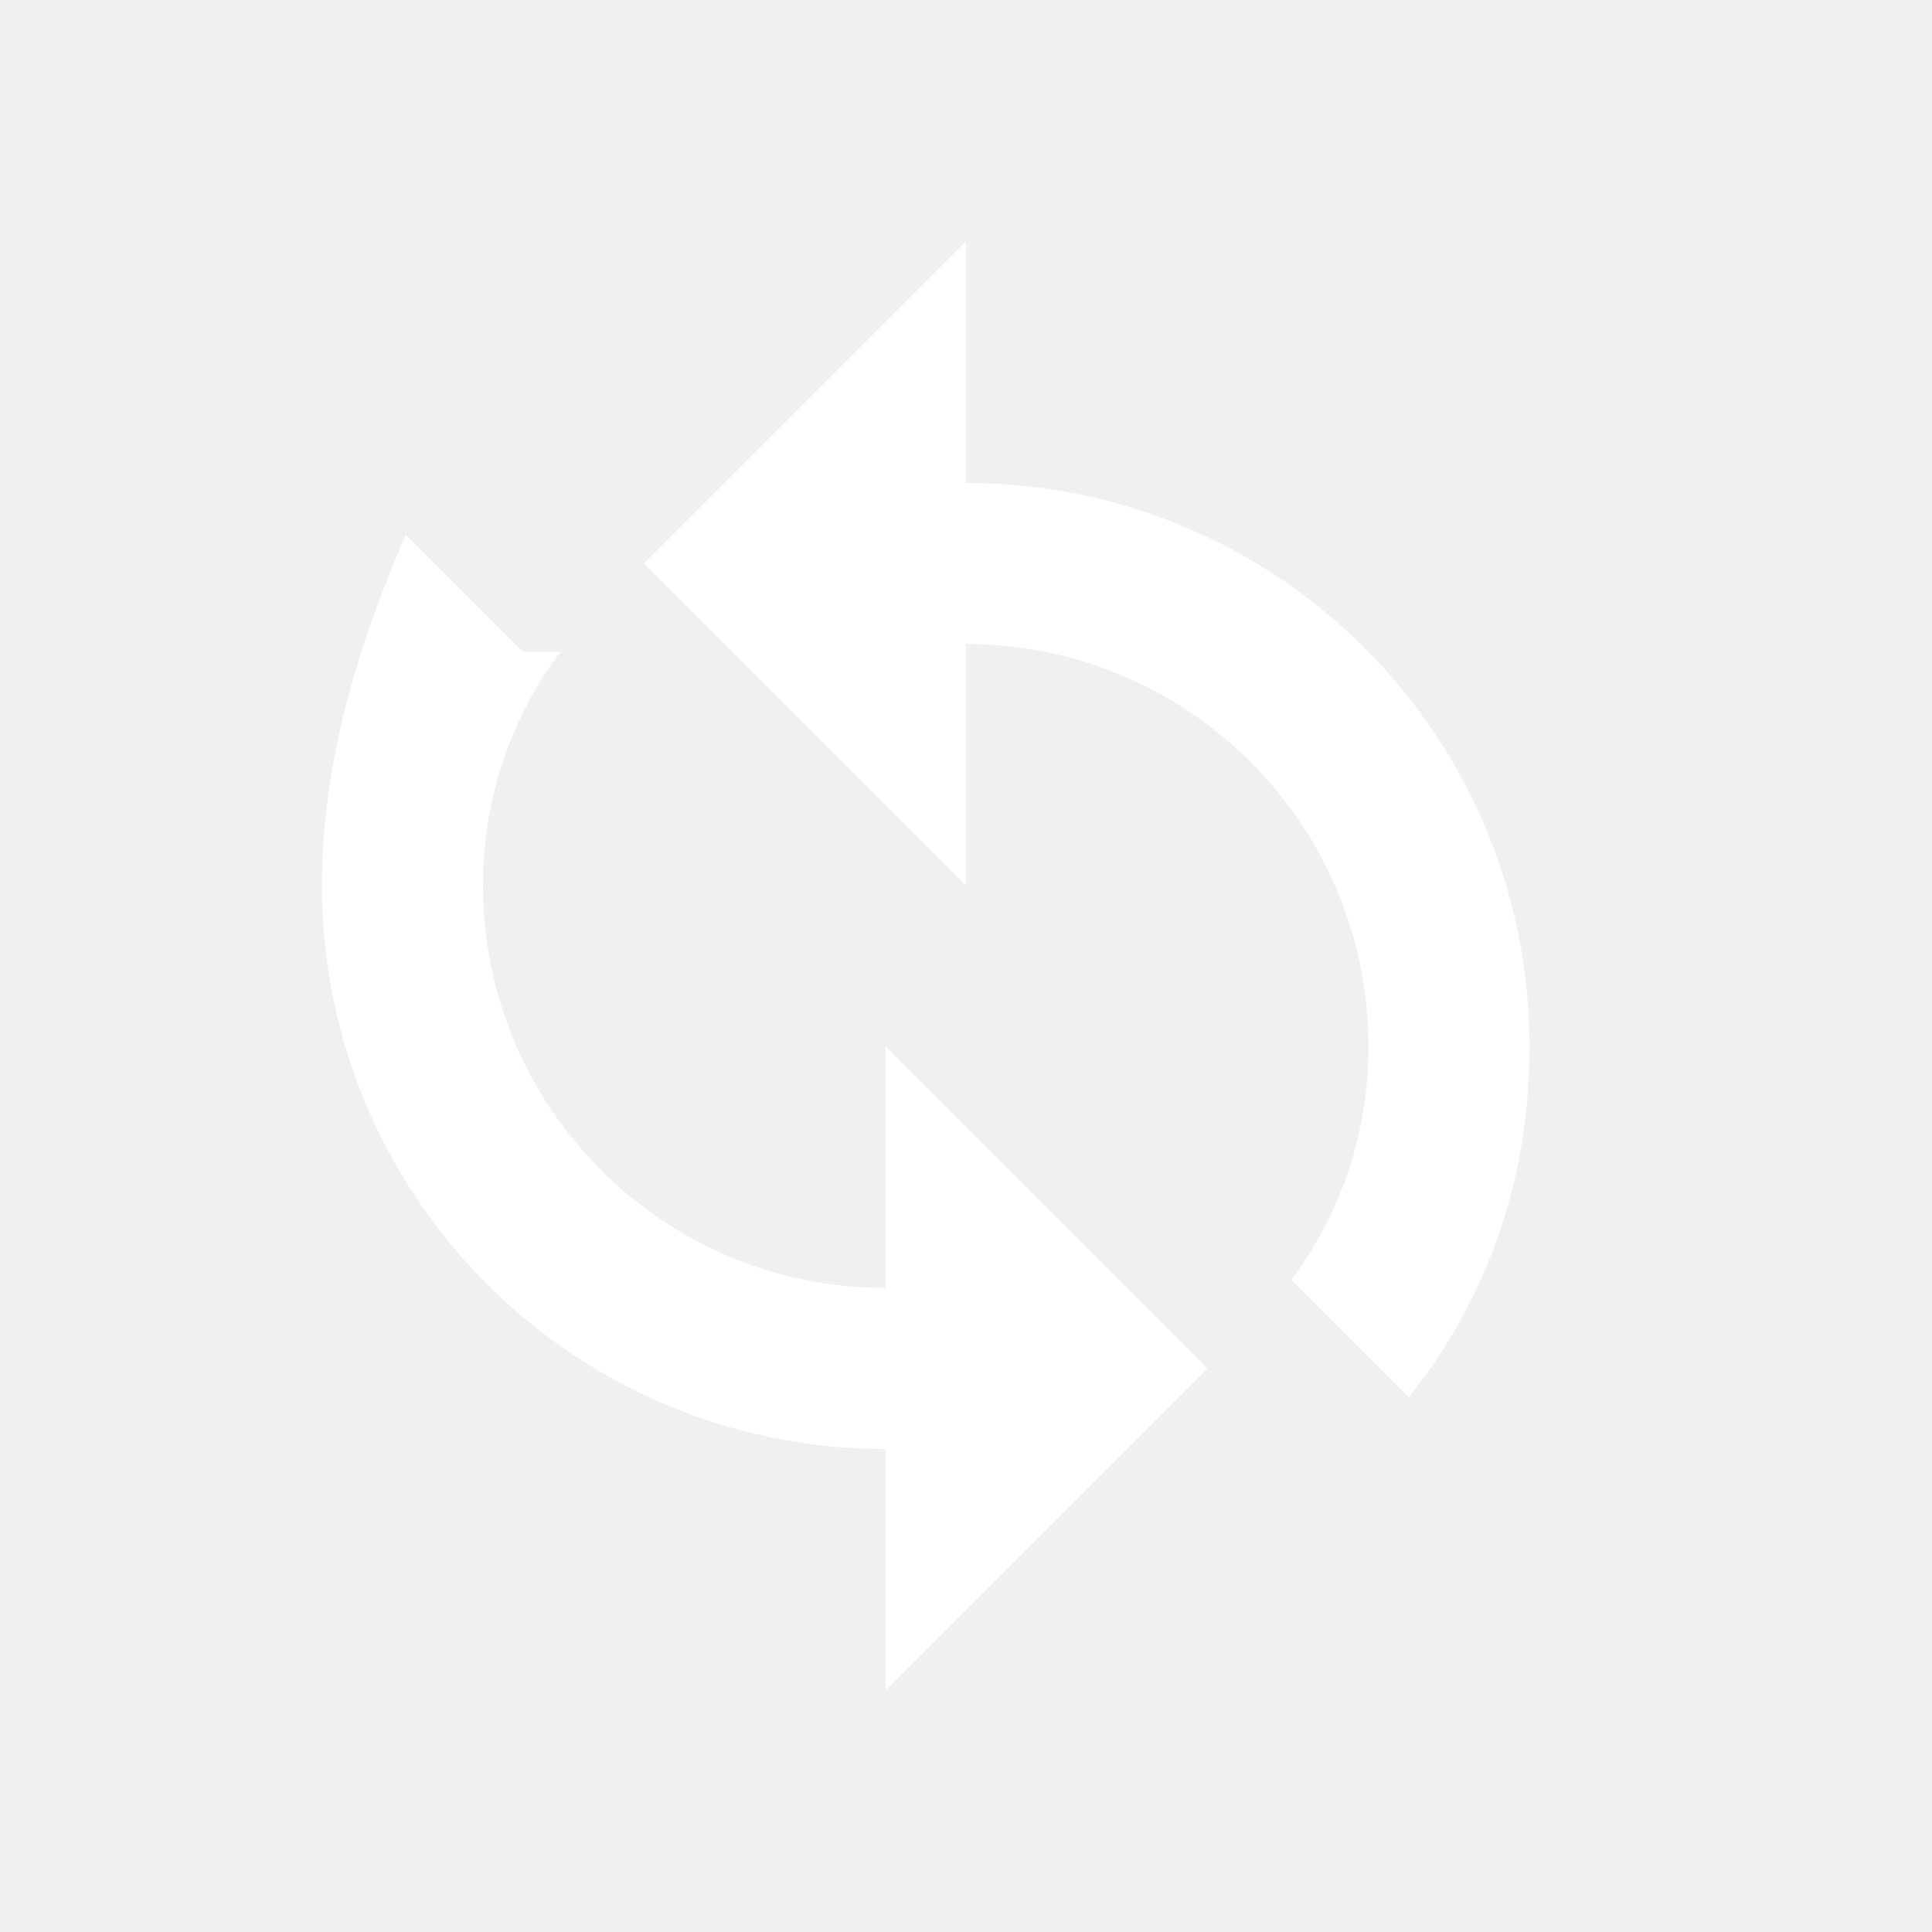
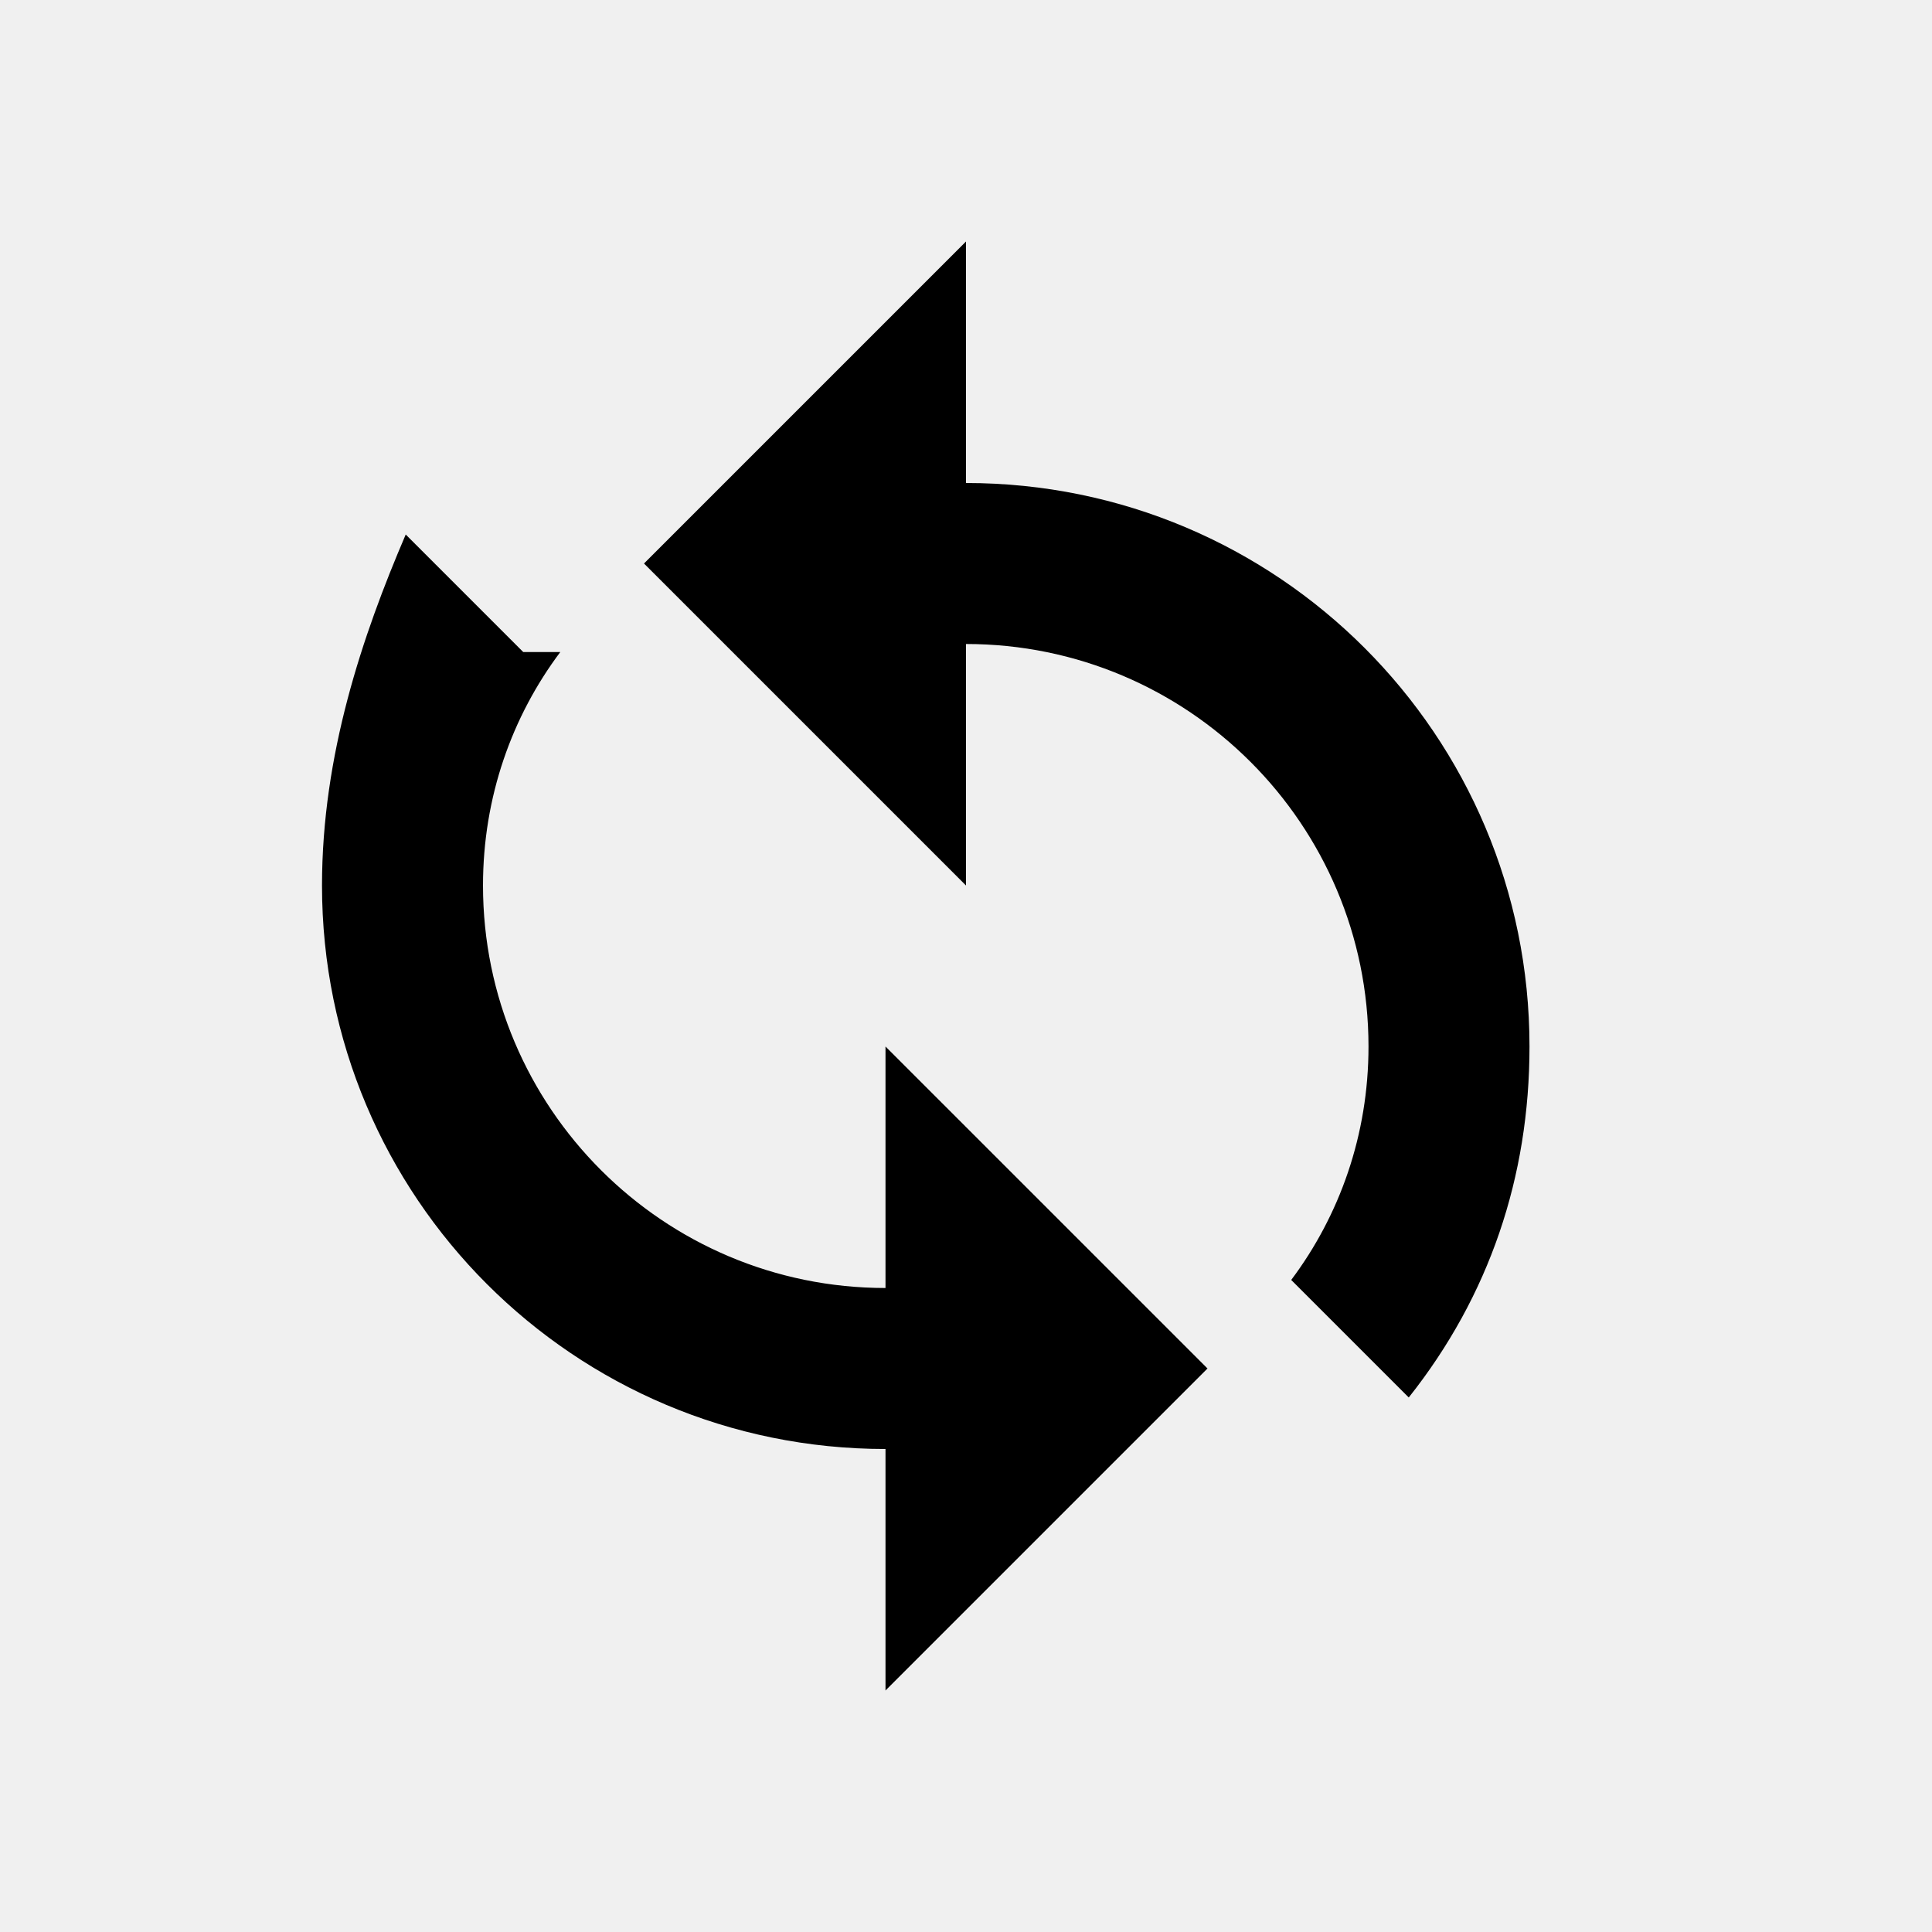
<svg xmlns="http://www.w3.org/2000/svg" width="16" height="16" viewBox="0 0 24 24">
-   <path fill="#ffffff" d="M12 6V3L8 7l4 4V8c2.76 0 5 2.24 5 5 0 1.1-.36 2.1-.96 2.9l1.46 1.46C18.5 16.1 19 14.62 19 13c0-3.87-3.13-7-7-7zm-5.5 2.1L5.04 6.64C4.5 7.9 4 9.38 4 11c0 3.87 3.13 7 7 7v3l4-4-4-4v3c-2.76 0-5-2.24-5-5 0-1.1.36-2.1.96-2.9z" />
+   <path fill="currentColor" d="M12 6V3L8 7l4 4V8c2.76 0 5 2.24 5 5 0 1.1-.36 2.1-.96 2.9l1.46 1.46C18.5 16.1 19 14.62 19 13c0-3.87-3.13-7-7-7zm-5.5 2.1L5.04 6.64C4.5 7.9 4 9.38 4 11c0 3.87 3.13 7 7 7v3l4-4-4-4v3c-2.76 0-5-2.24-5-5 0-1.1.36-2.1.96-2.9z" />
</svg>
